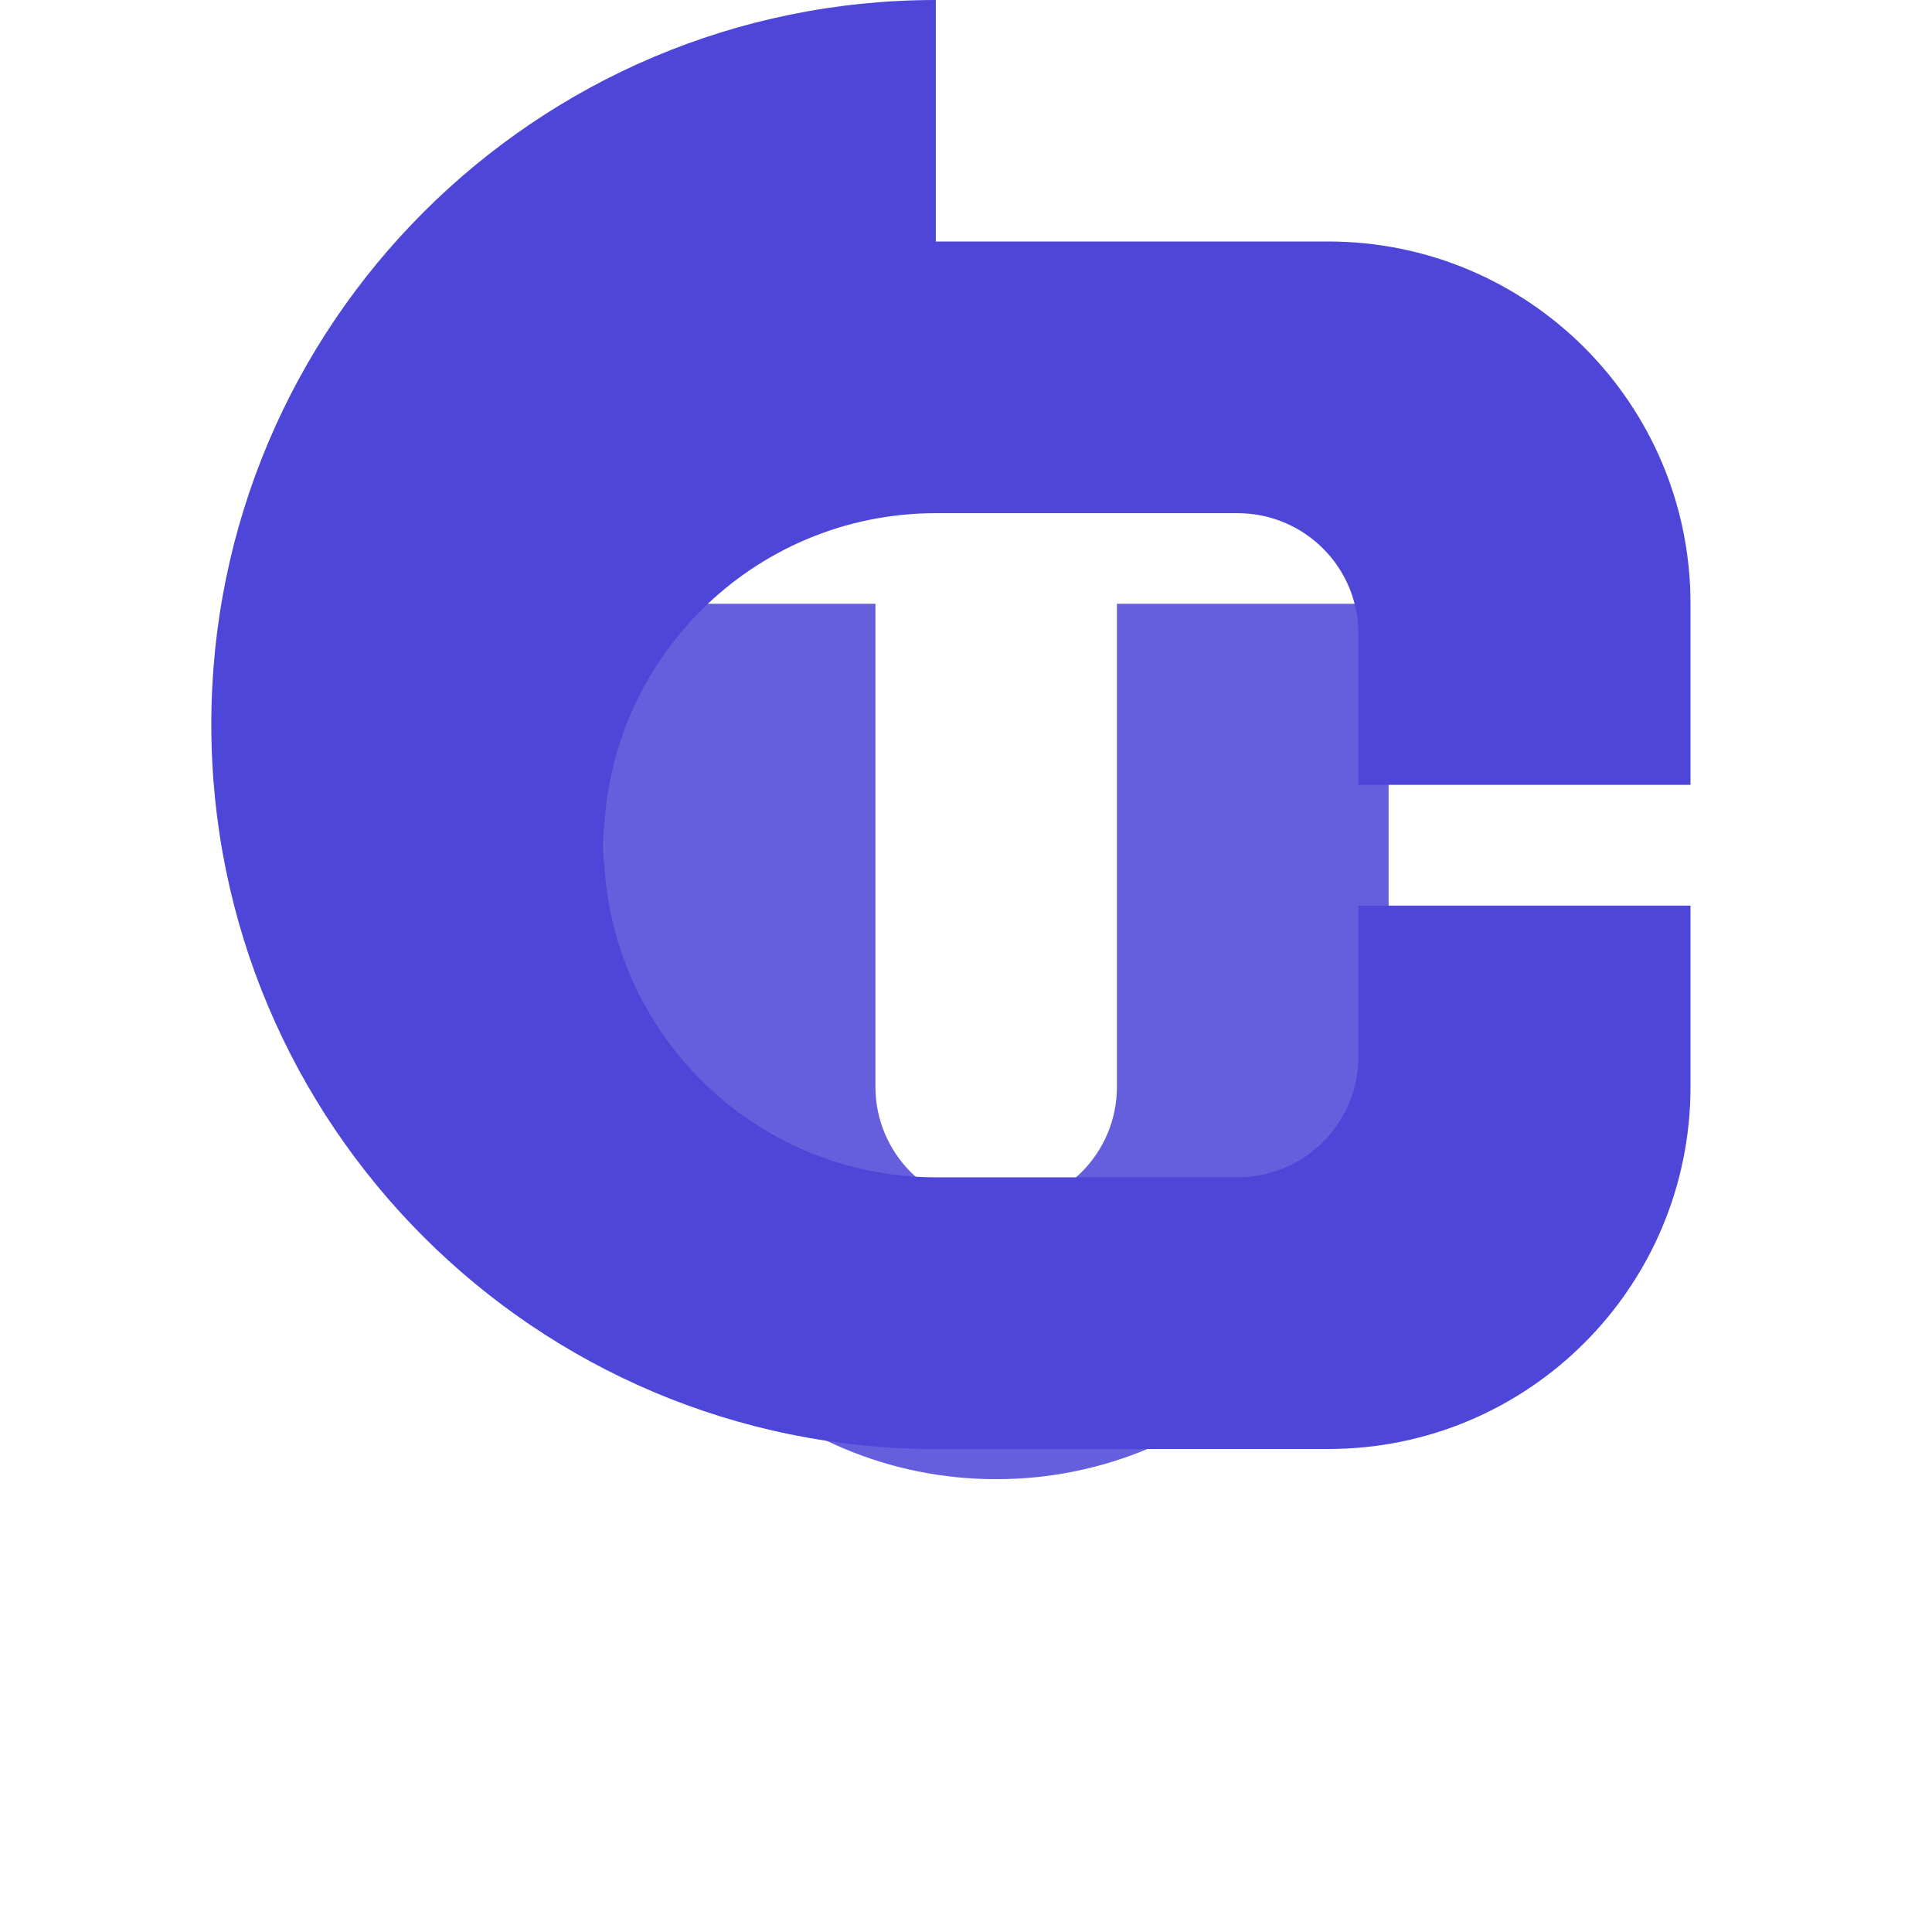
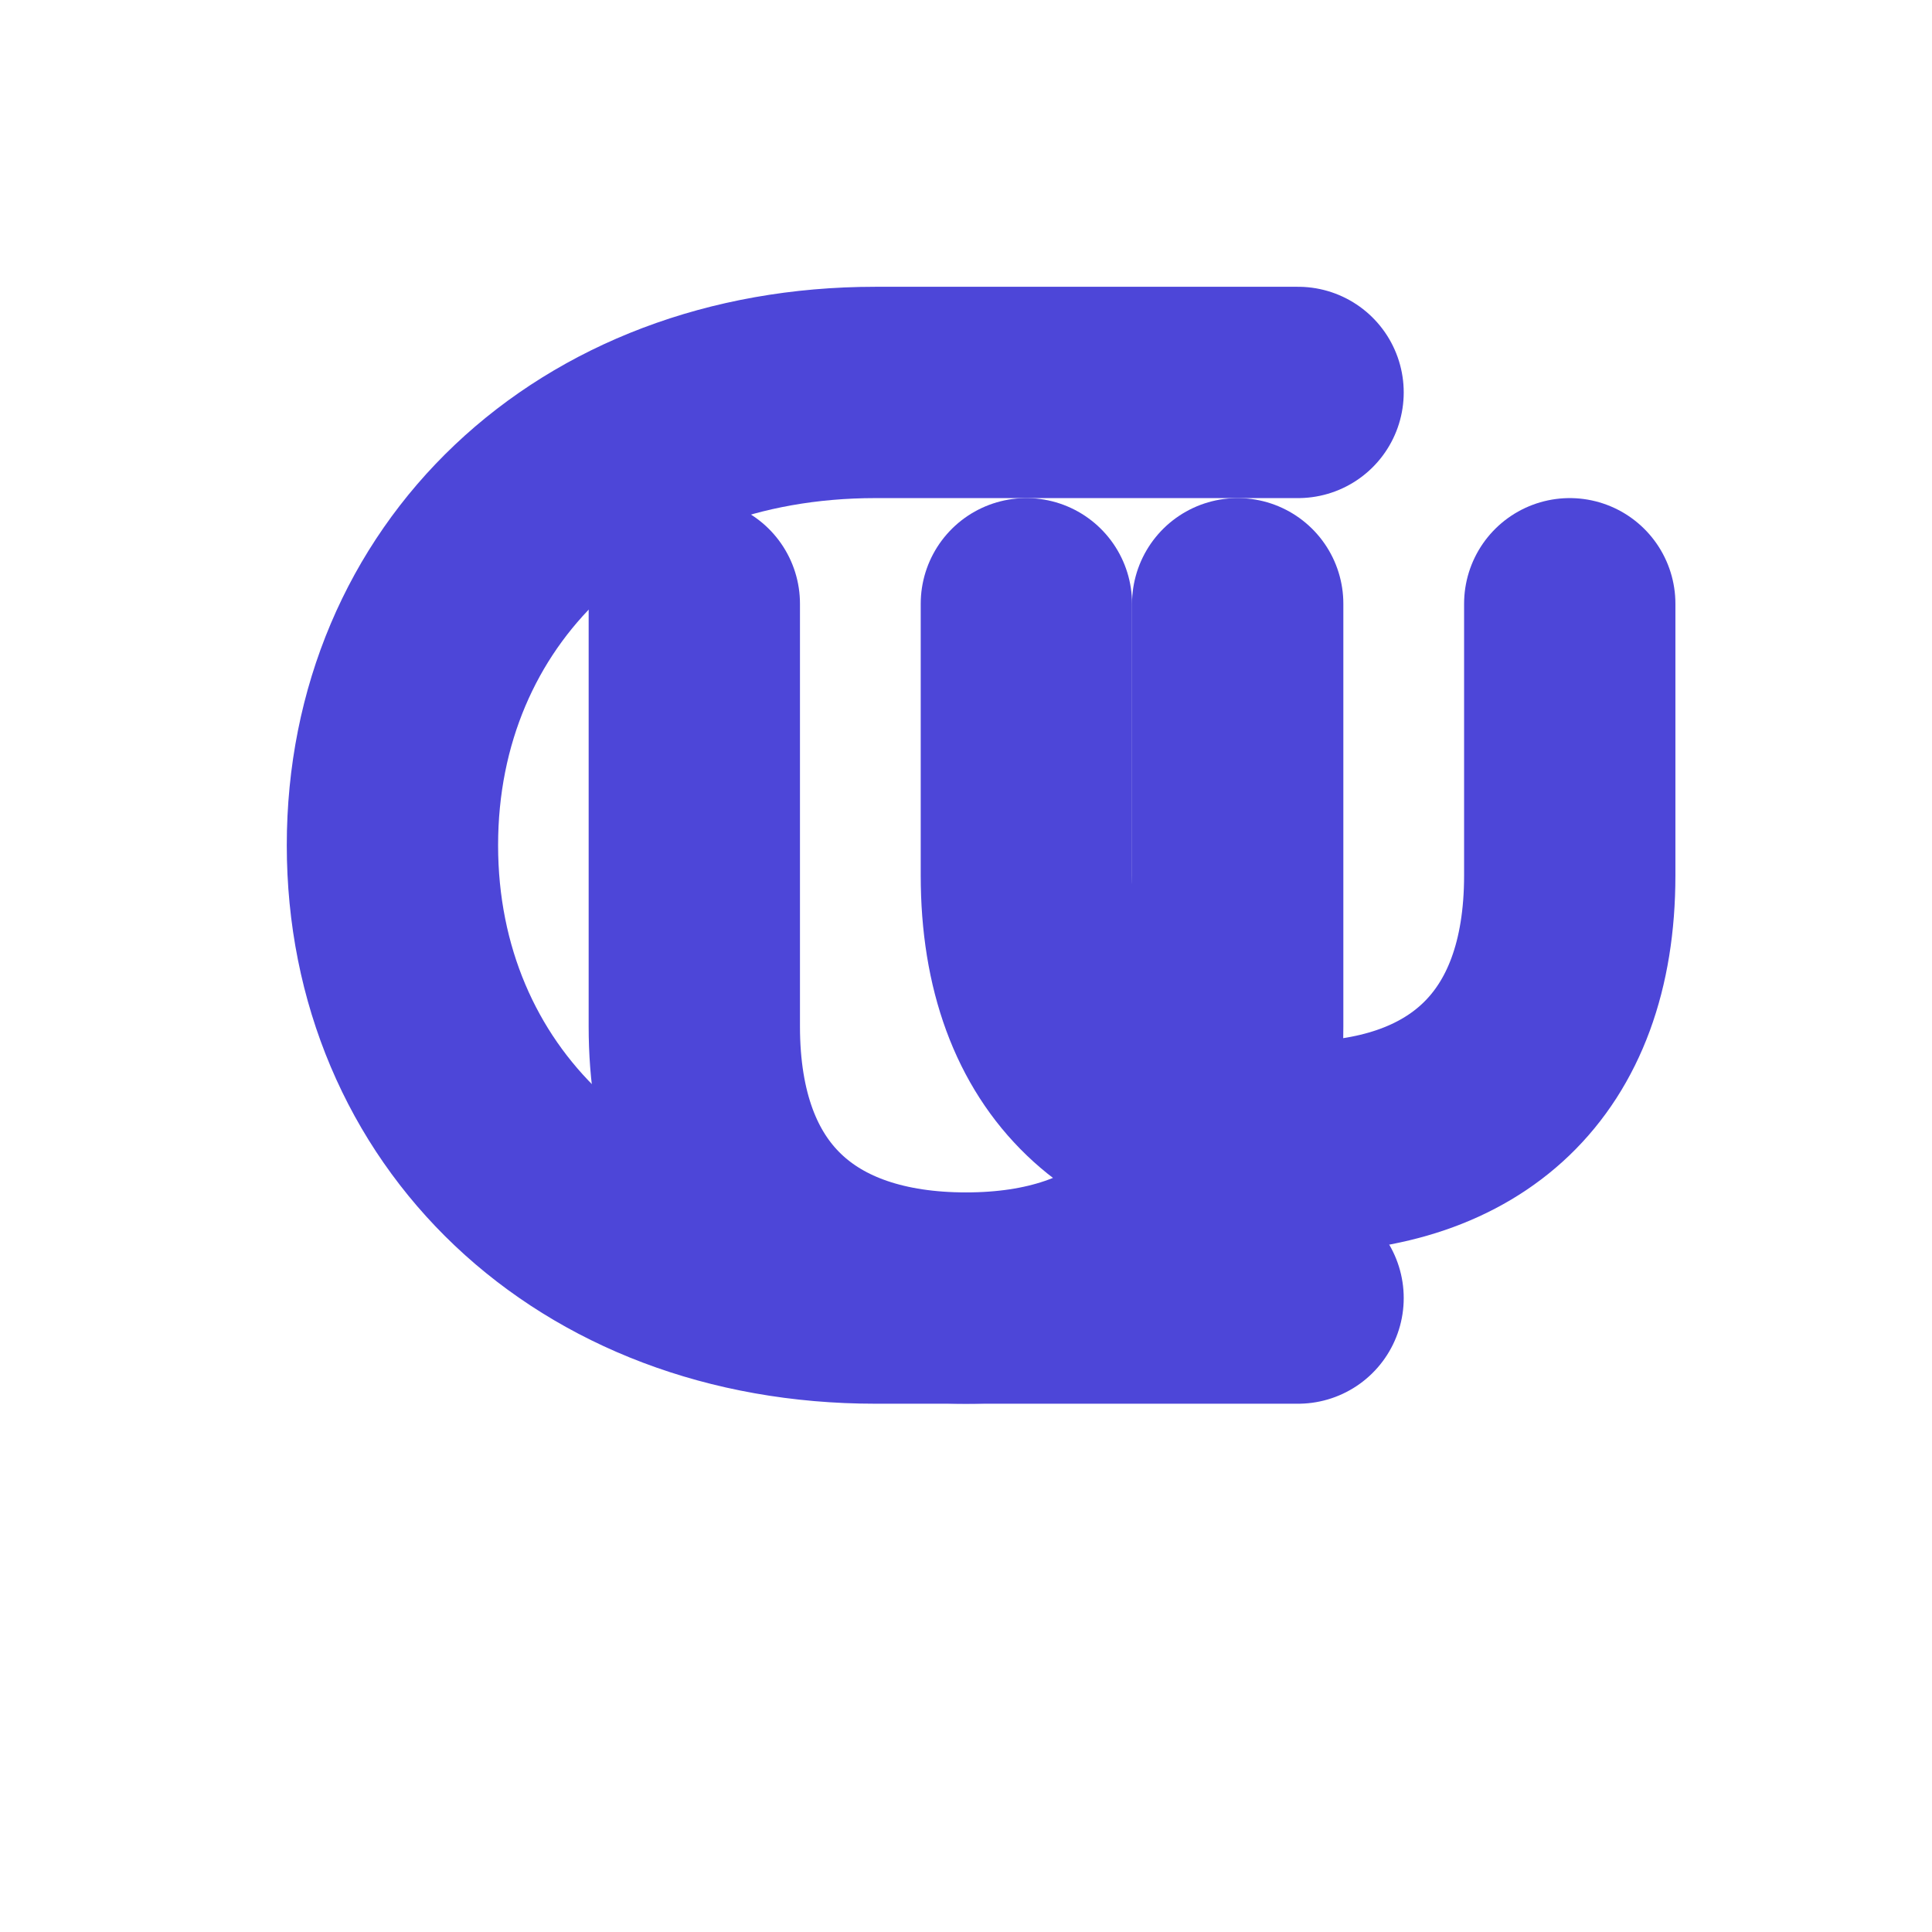
<svg xmlns="http://www.w3.org/2000/svg" viewBox="0 0 64 64">
-   <path fill="#4d46d8" d="M31 8h13c6.627 0 12 5.373 12 12v6H45v-5a4 4 0 0 0-4-4H31a11 11 0 1 0 0 22h10a4 4 0 0 0 4-4v-5h11v6c0 6.627-5.373 12-12 12H31C17.745 48 7 37.255 7 24S17.745 0 31 0v8Z" />
-   <path fill="#4d46d8" d="M20 20h9v16a4 4 0 0 0 8 0V20h9v16c0 7.18-5.82 13-13 13S20 43.18 20 36V20Z" opacity=".86" />
+   <g fill="none" stroke="#4d46d8" stroke-width="7" stroke-linecap="round" stroke-linejoin="round">
+     <path d="M43 13H29C19.6 13 13 19.4 13 28s6.6 15 16 15h14" />
+     <path d="M23 20v14c0 6 3.5 9 9 9s9-3 9-9V20" />
+     <path d="M34 20v9c0 6 3.5 9 9 9s9-3 9-9V20" />
+   </g>
</svg>
